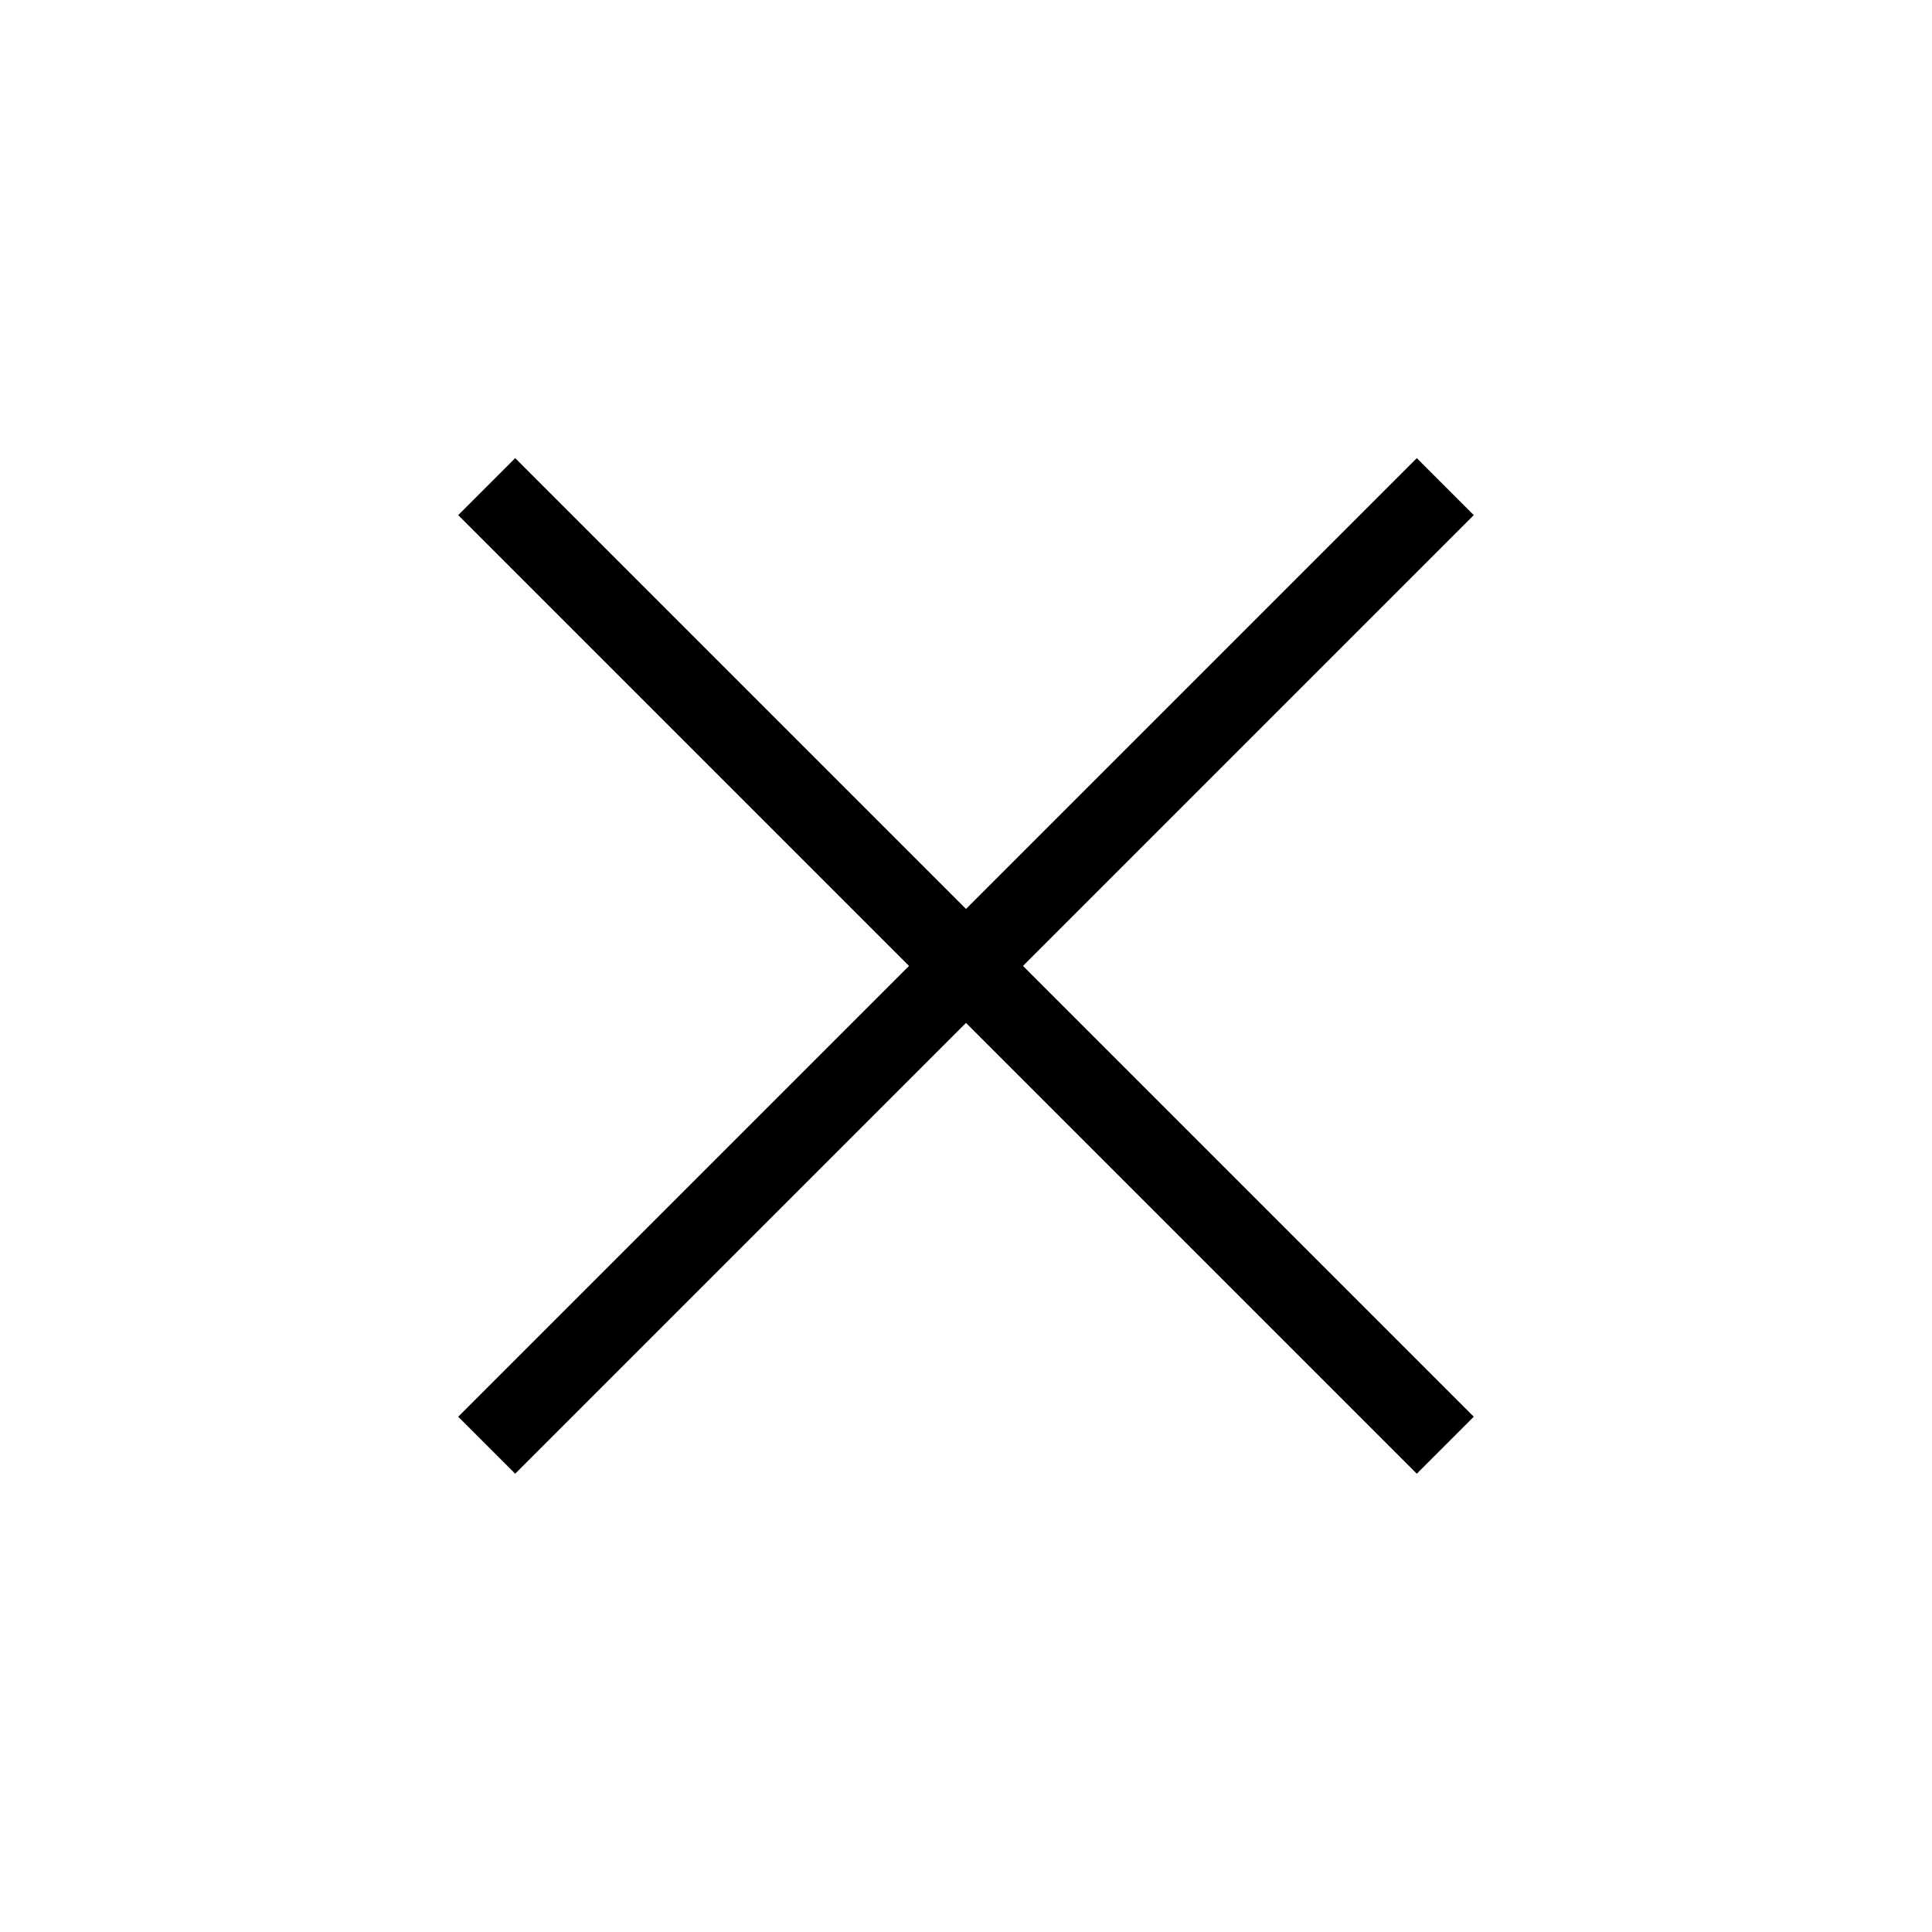
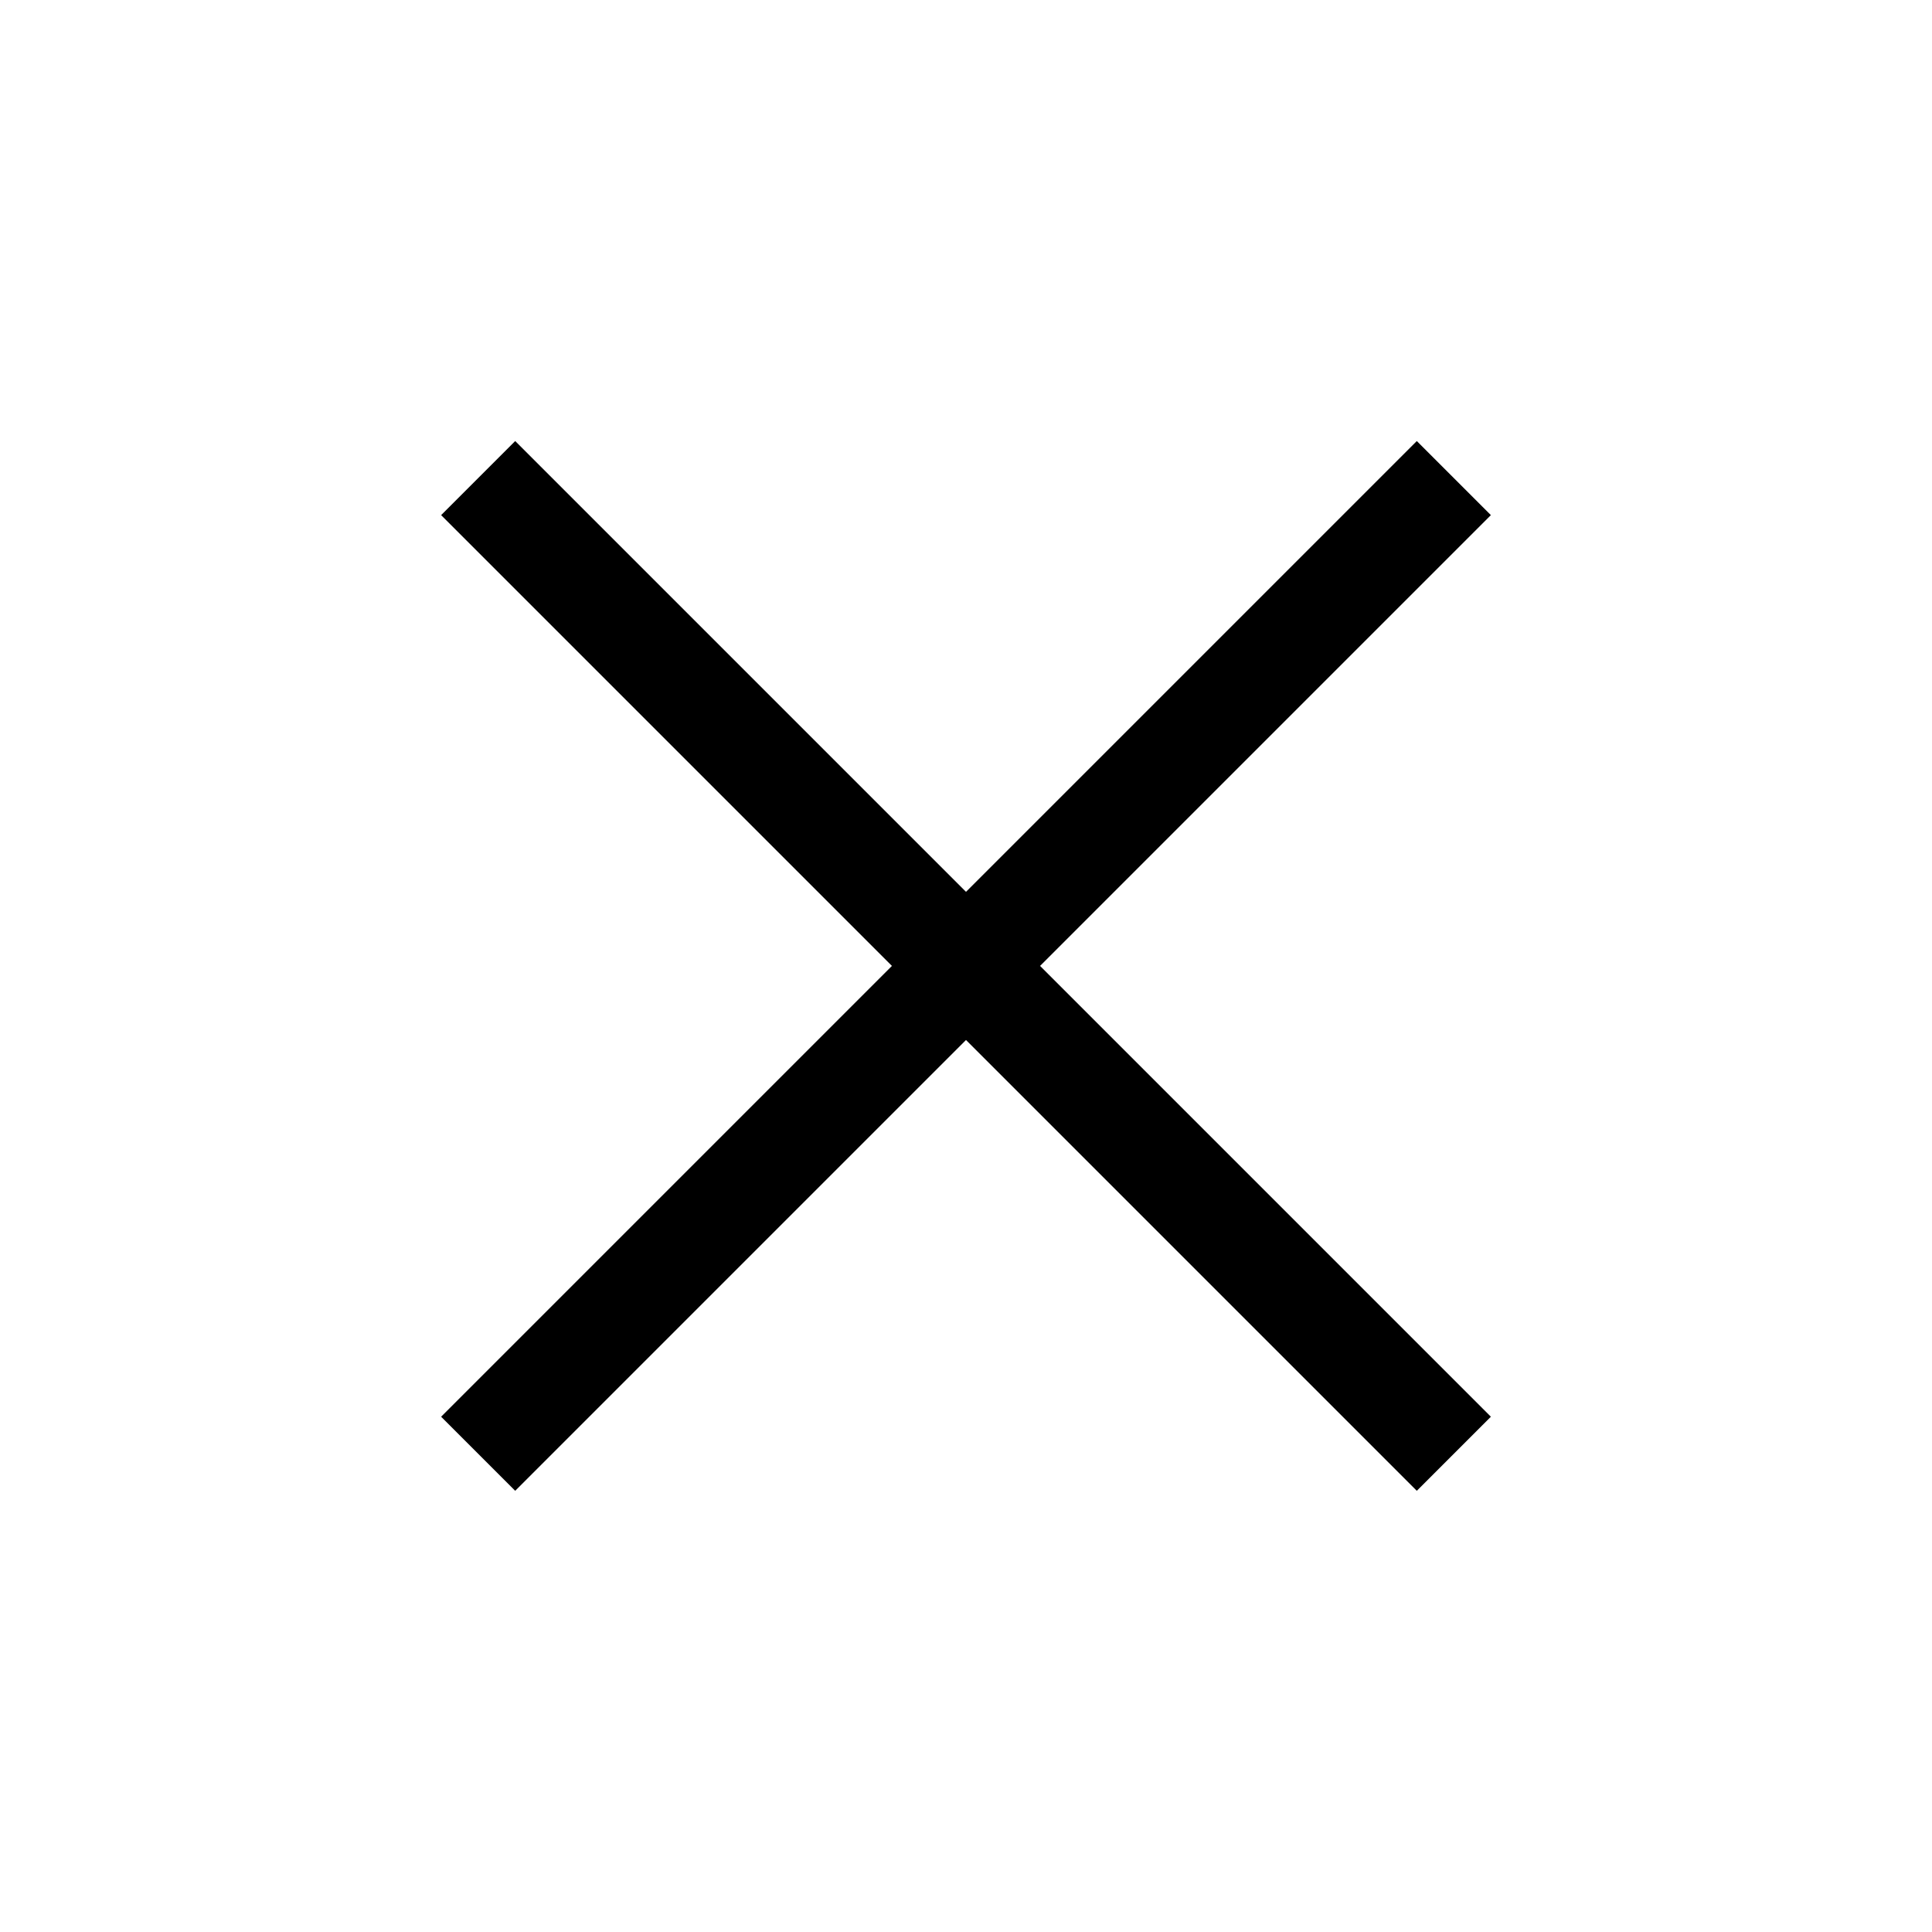
<svg xmlns="http://www.w3.org/2000/svg" width="24" height="24" viewBox="0 0 24 24" fill="none">
-   <path d="M6.4 18.307L5.692 17.599L11.292 11.999L5.692 6.399L6.4 5.691L12 11.291L17.6 5.691L18.308 6.399L12.708 11.999L18.308 17.599L17.6 18.307L12 12.707L6.4 18.307Z" fill="black" />
+   <path d="M6.4 18.307L5.692 17.599L11.292 11.999L5.692 6.399L6.4 5.691L12 11.291L17.6 5.691L18.308 6.399L12.708 11.999L18.308 17.599L17.6 18.307L12 12.707L6.4 18.307Z" fill="black" stroke="black" stroke-width="0.3" />
</svg>
